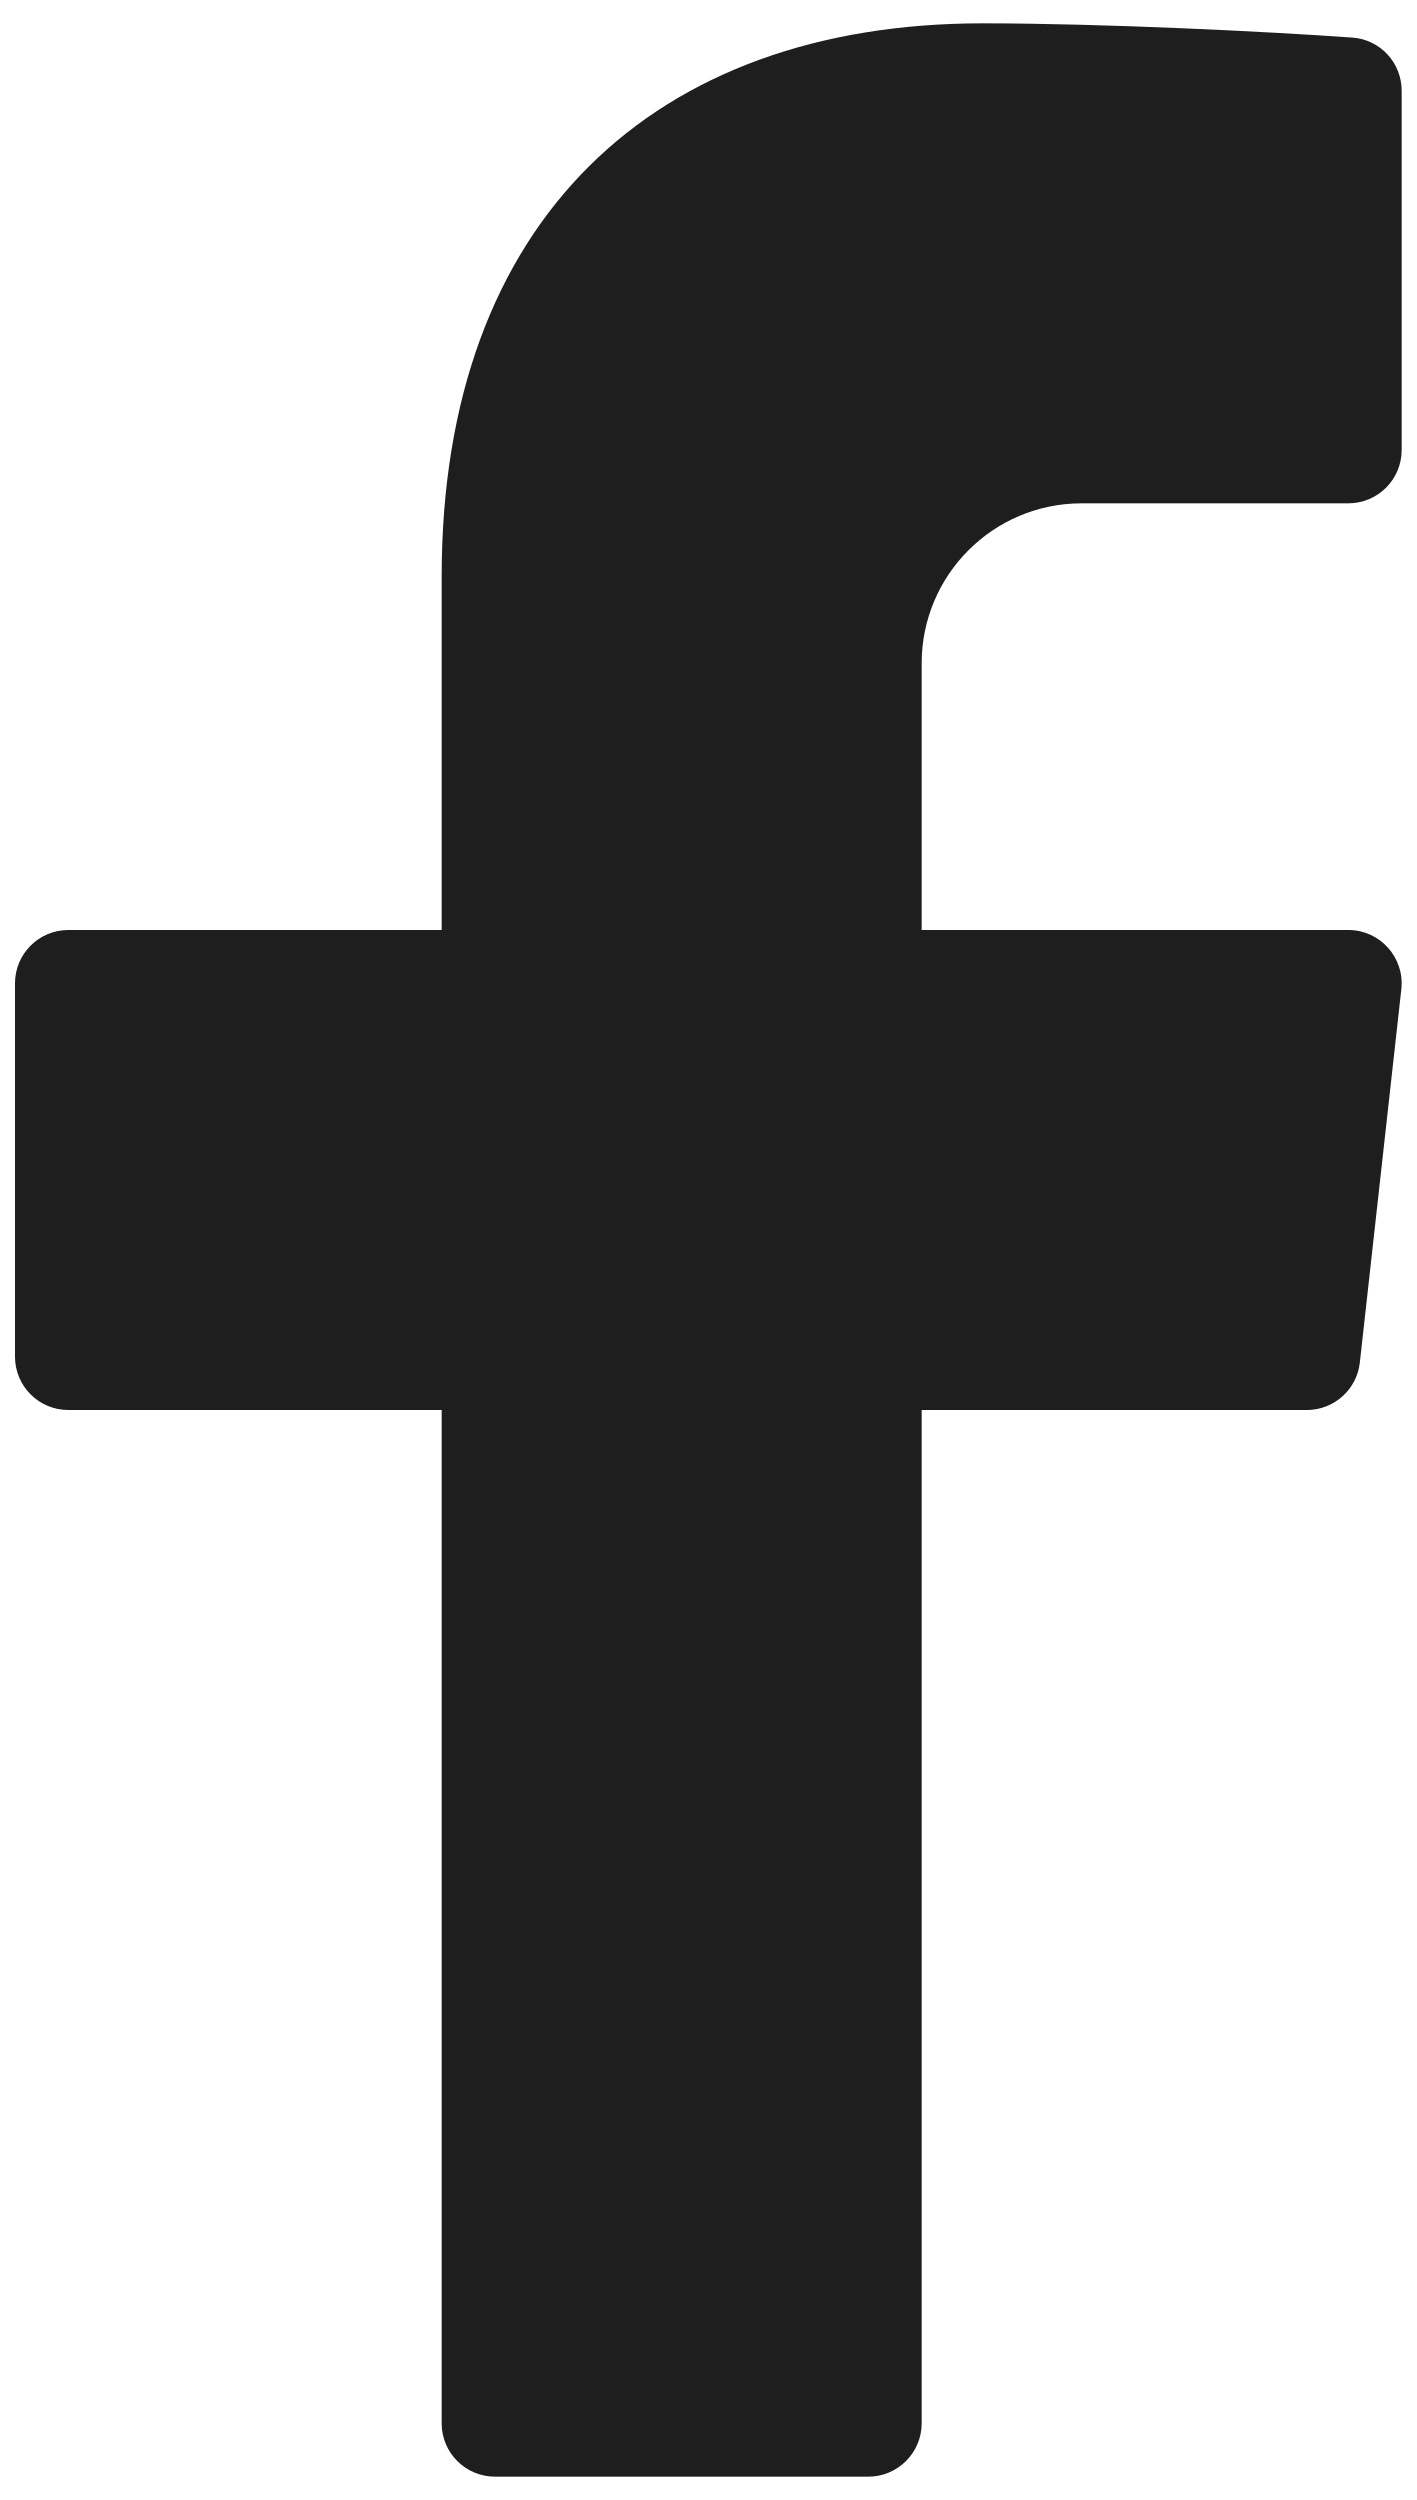
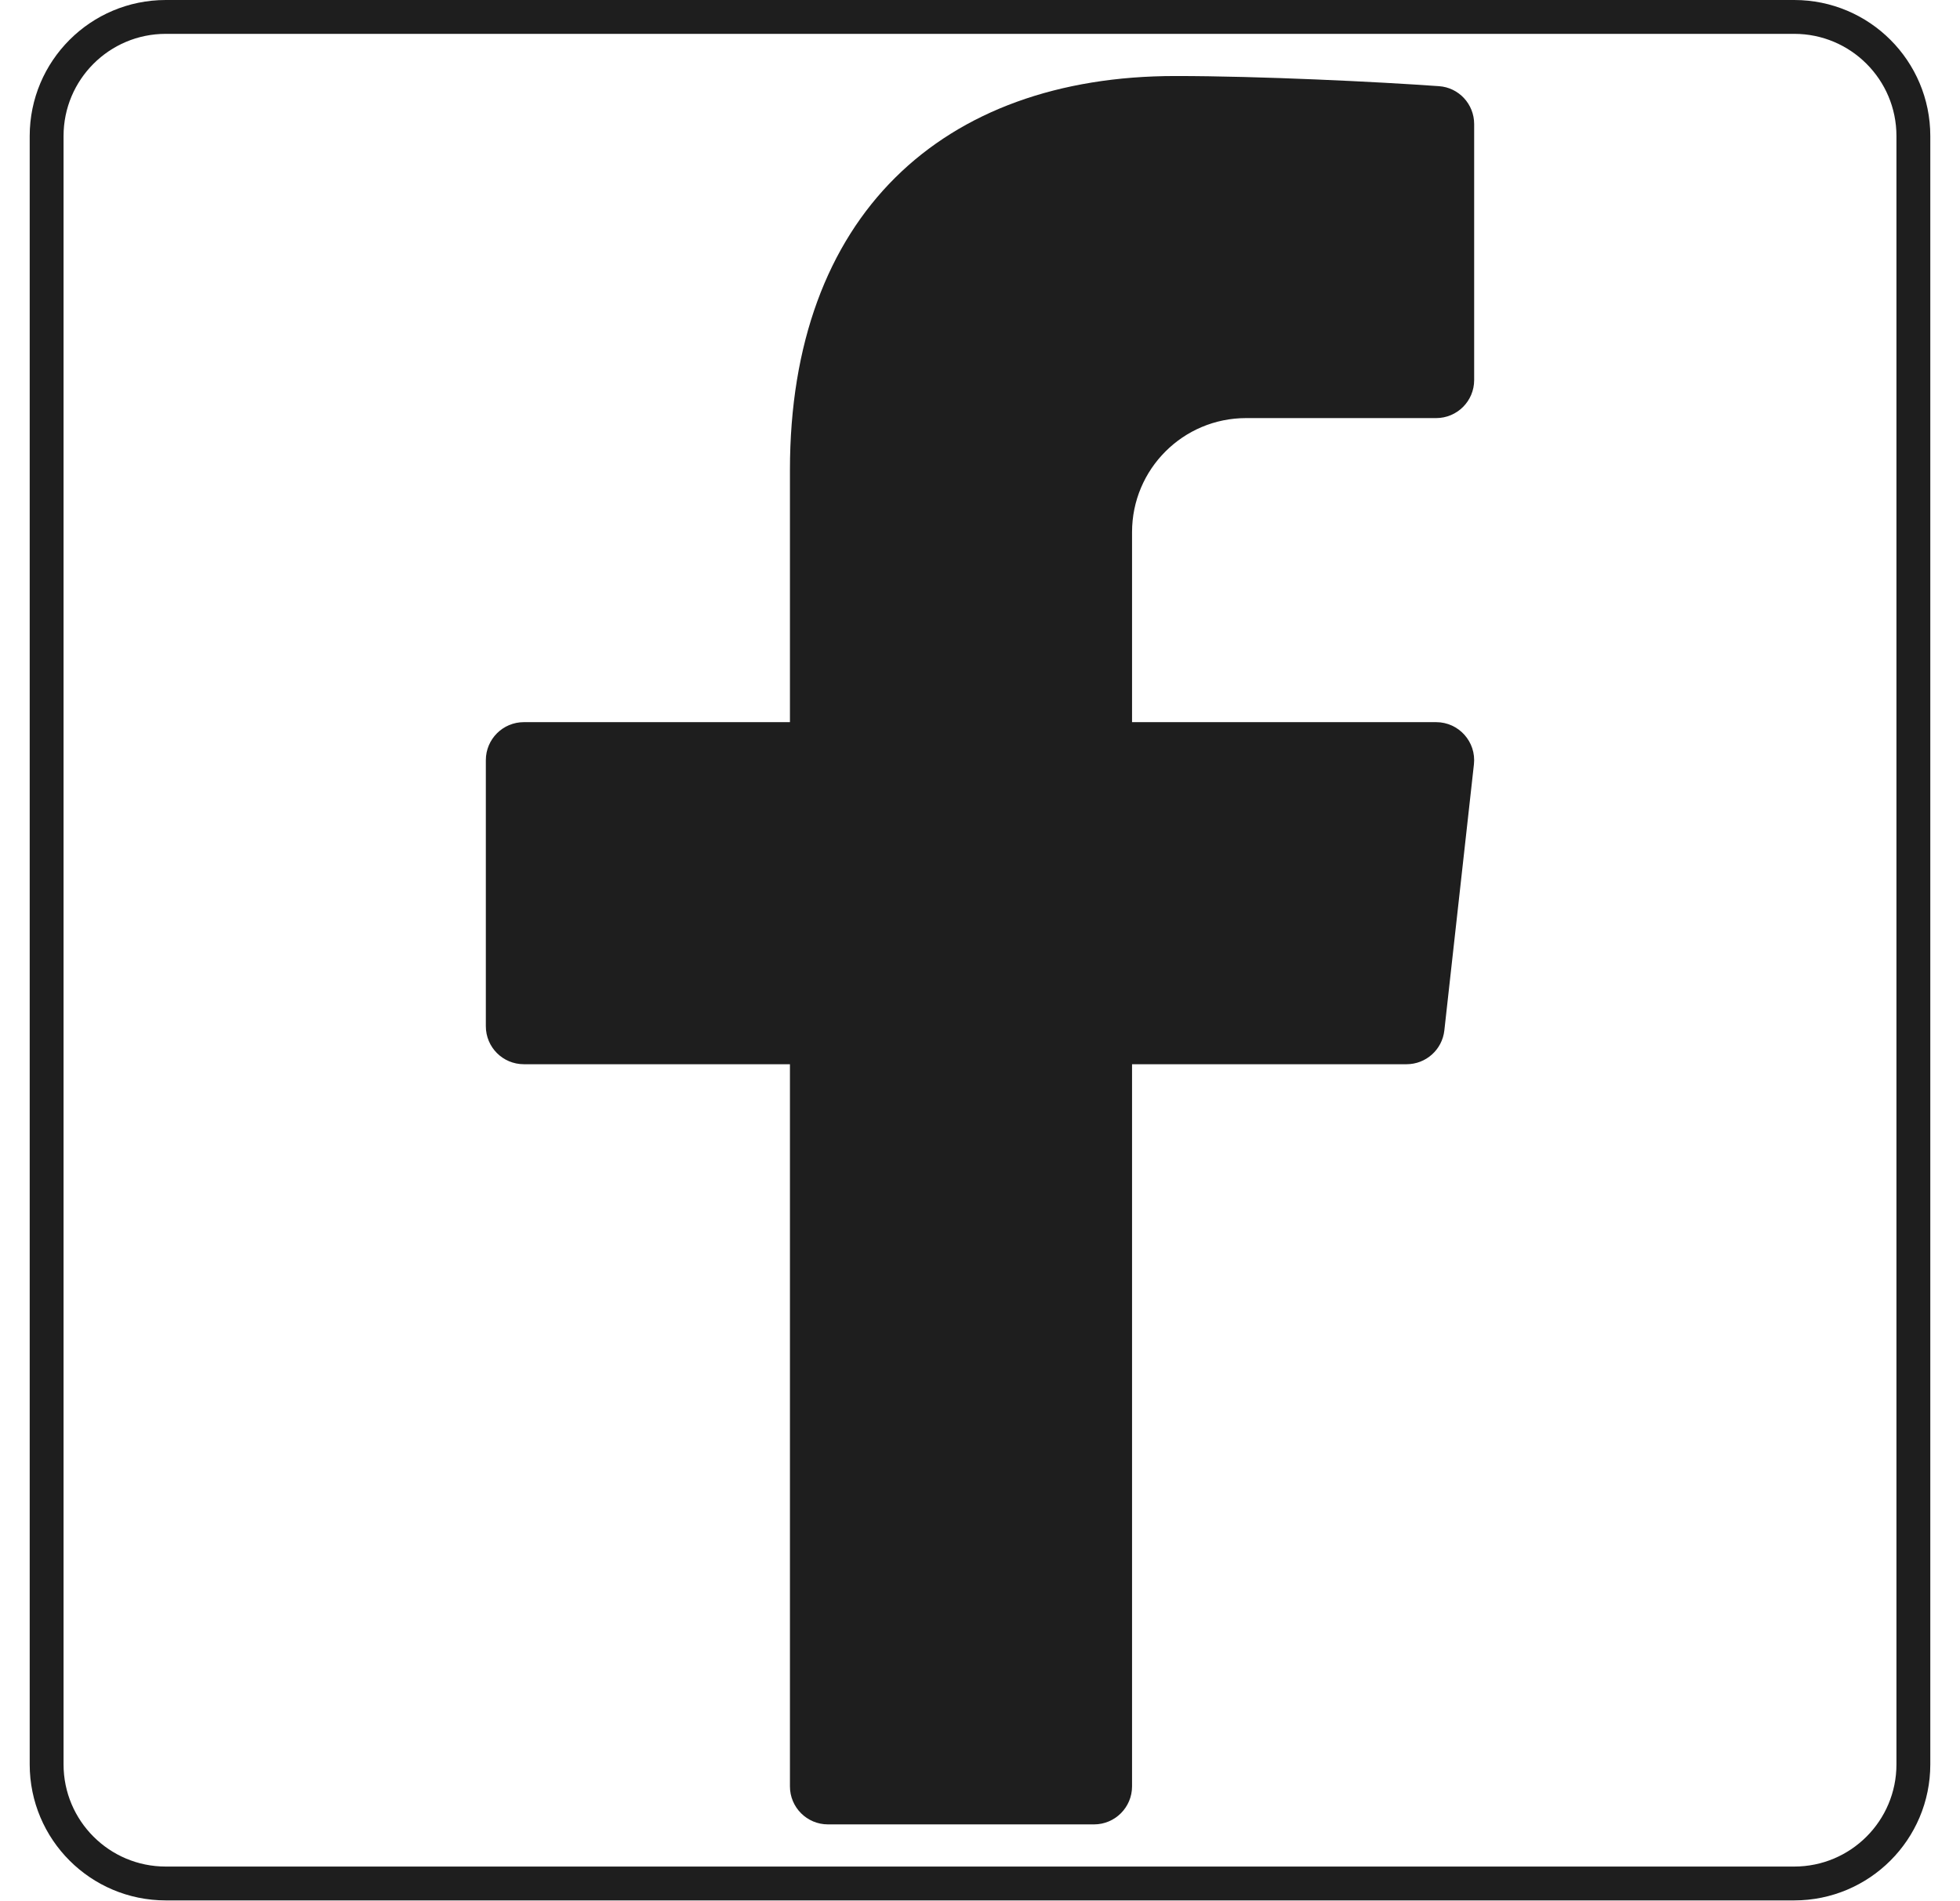
- <svg xmlns="http://www.w3.org/2000/svg" width="17" height="30" viewBox="0 0 17 30" fill="none">
-   <path d="M12.98 6.04H16.18C16.533 6.04 16.82 5.754 16.82 5.4V1.089C16.82 0.753 16.562 0.474 16.228 0.451C15.209 0.378 13.22 0.28 11.79 0.28C7.86 0.28 5.3 2.635 5.3 6.916V11.16H0.82C0.466 11.16 0.18 11.447 0.18 11.8V16.28C0.18 16.634 0.466 16.92 0.82 16.92H5.3V29.08C5.3 29.433 5.586 29.72 5.94 29.72H10.42C10.773 29.72 11.06 29.433 11.06 29.08V16.92H15.682C16.008 16.92 16.282 16.675 16.318 16.351L16.816 11.871C16.858 11.492 16.561 11.16 16.18 11.16H11.06V7.96C11.06 6.9 11.919 6.04 12.98 6.04Z" fill="#1E1E1E" />
+ <svg xmlns="http://www.w3.org/2000/svg" width="33" height="32" viewBox="0 0 33 32" fill="none">
+   <path d="M2.791 0.285H30.209C31.317 0.285 32.215 1.183 32.215 2.291V29.709C32.215 30.817 31.317 31.715 30.209 31.715H2.791C1.683 31.715 0.785 30.817 0.785 29.709V2.291C0.785 1.183 1.683 0.285 2.791 0.285Z" stroke="#1E1E1E" stroke-width="0.57" />
+   <path d="M20.98 7.04H24.18C24.533 7.04 24.82 6.754 24.82 6.4V2.089C24.82 1.753 24.562 1.474 24.228 1.451C23.209 1.378 21.22 1.28 19.79 1.28C15.86 1.28 13.3 3.635 13.3 7.916V12.16H8.82C8.466 12.16 8.18 12.447 8.18 12.8V17.28C8.18 17.634 8.466 17.92 8.82 17.92H13.3V30.08C13.3 30.433 13.586 30.72 13.94 30.72H18.42C18.773 30.72 19.06 30.433 19.06 30.08V17.92H23.682C24.008 17.92 24.282 17.675 24.318 17.351L24.816 12.871C24.858 12.492 24.561 12.16 24.18 12.16H19.06V8.96C19.06 7.9 19.919 7.04 20.98 7.04Z" fill="#1E1E1E" />
</svg>
